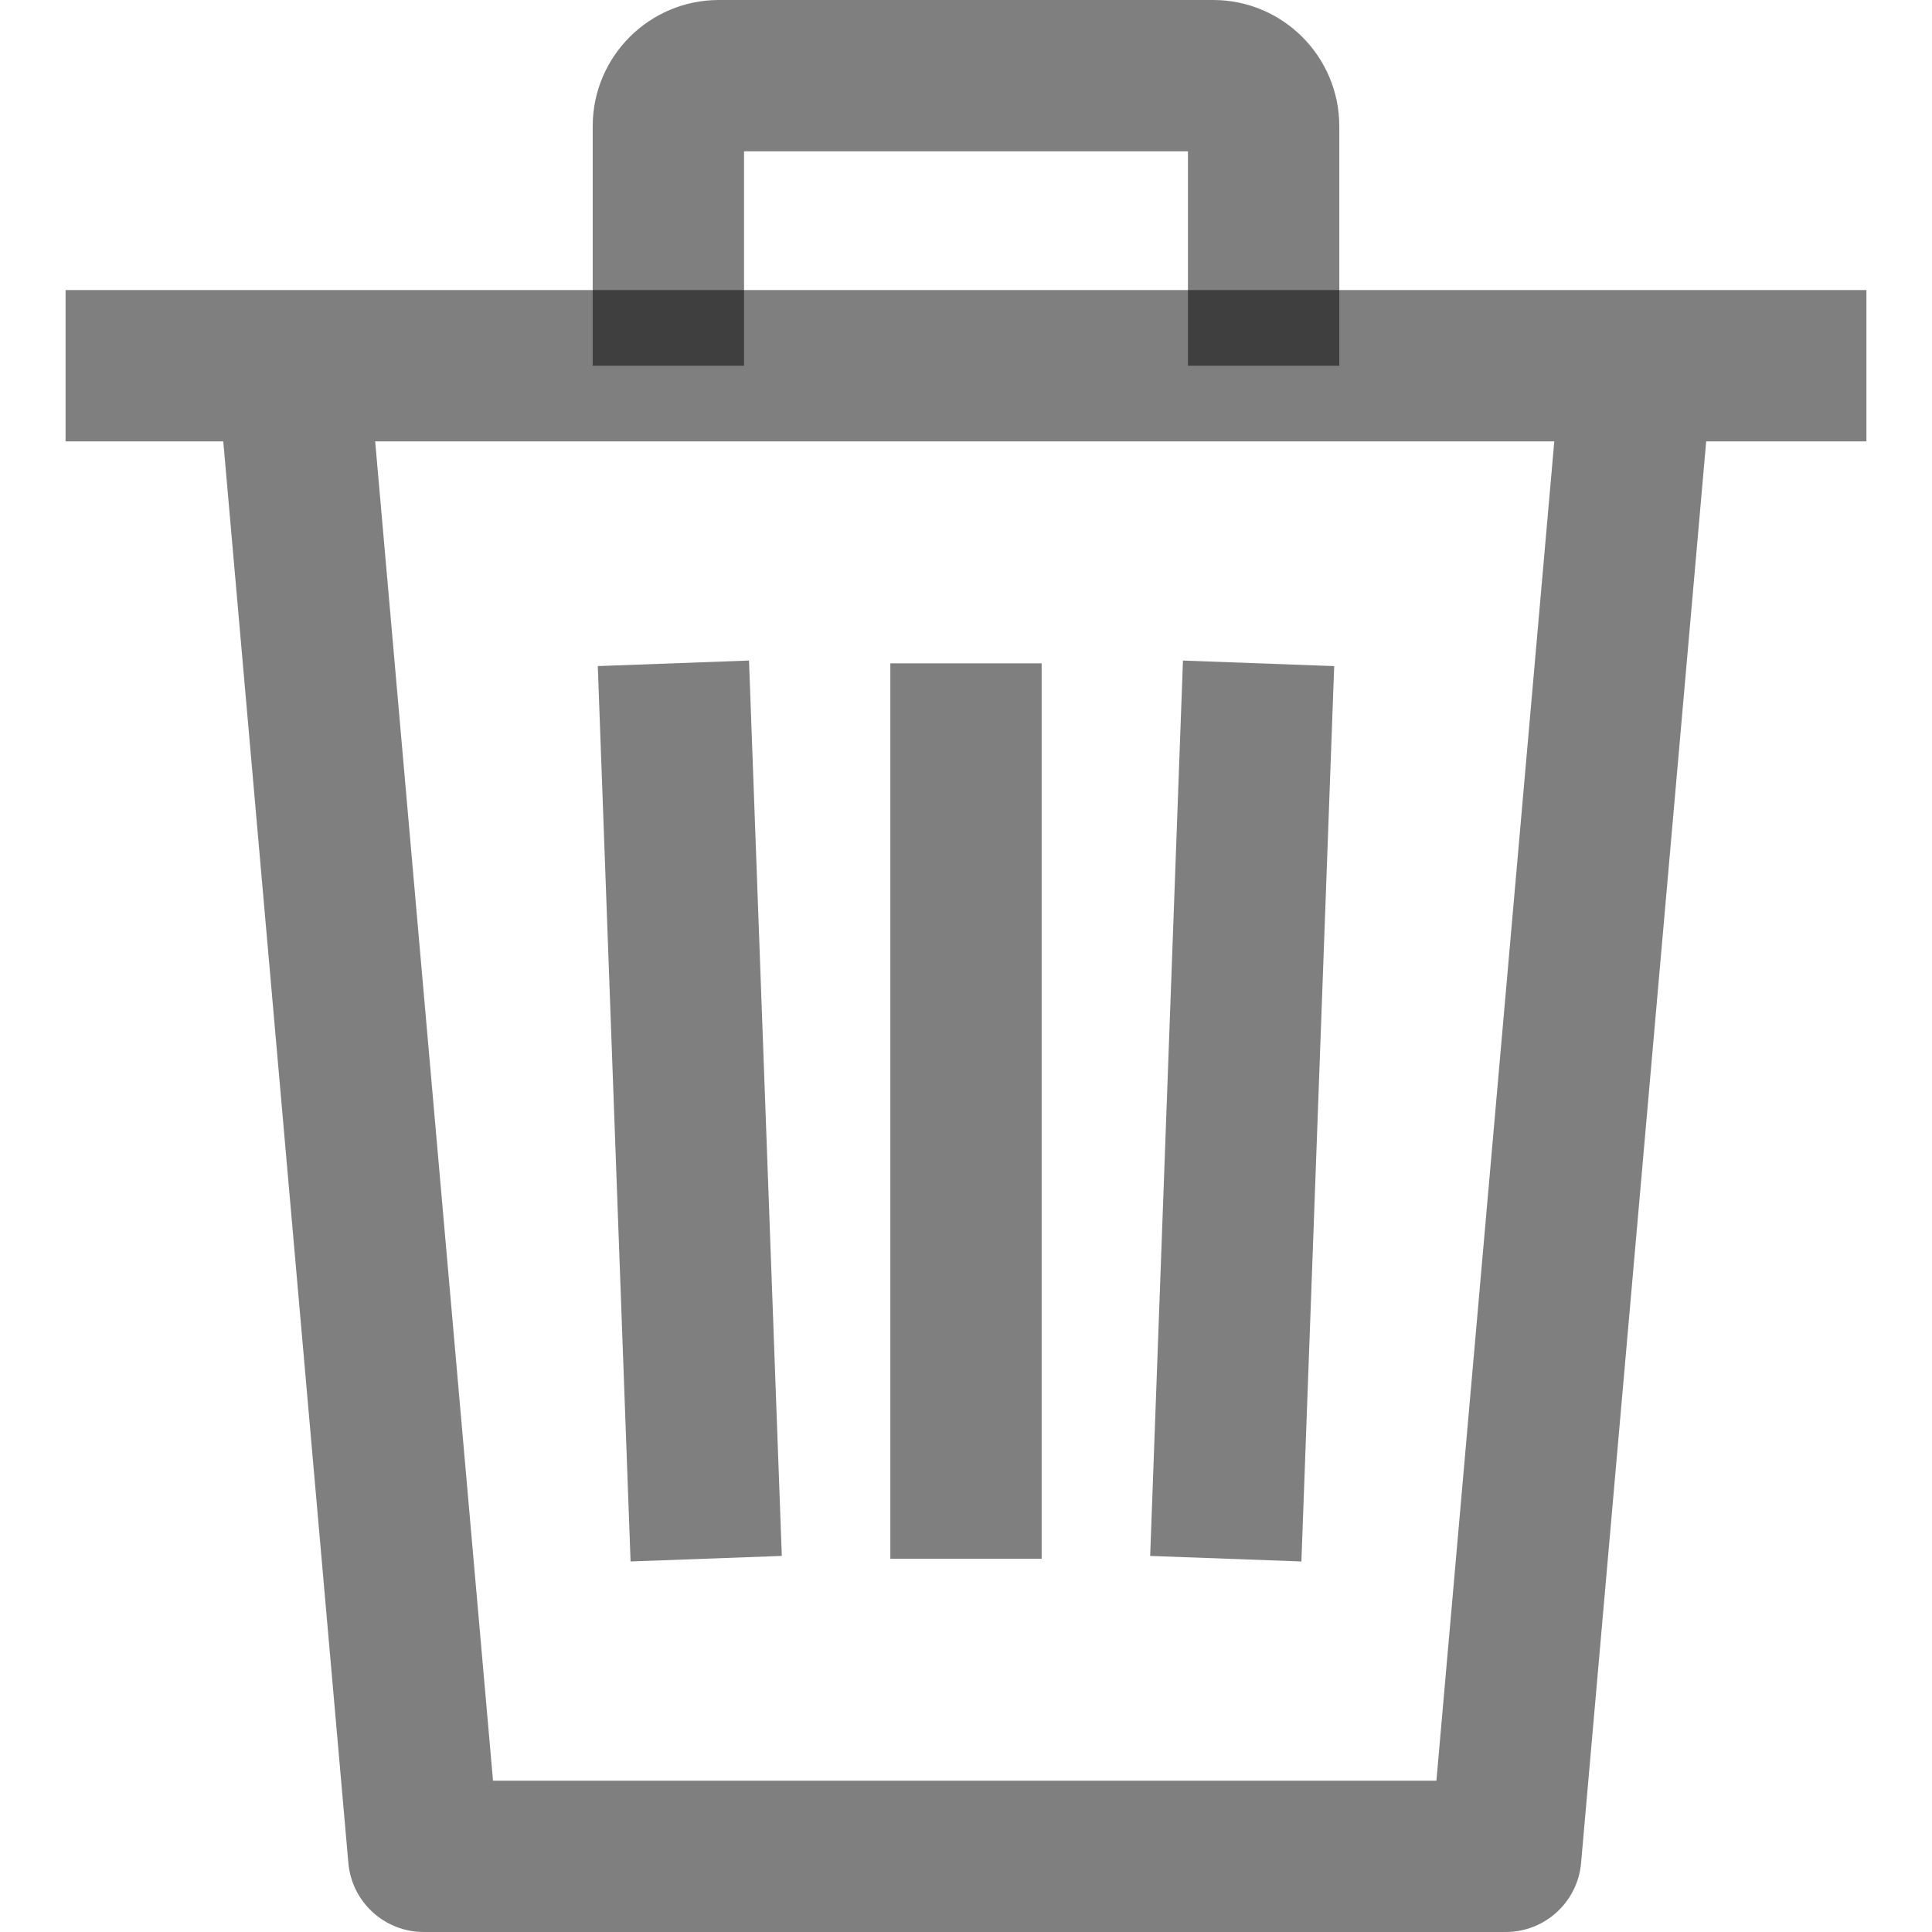
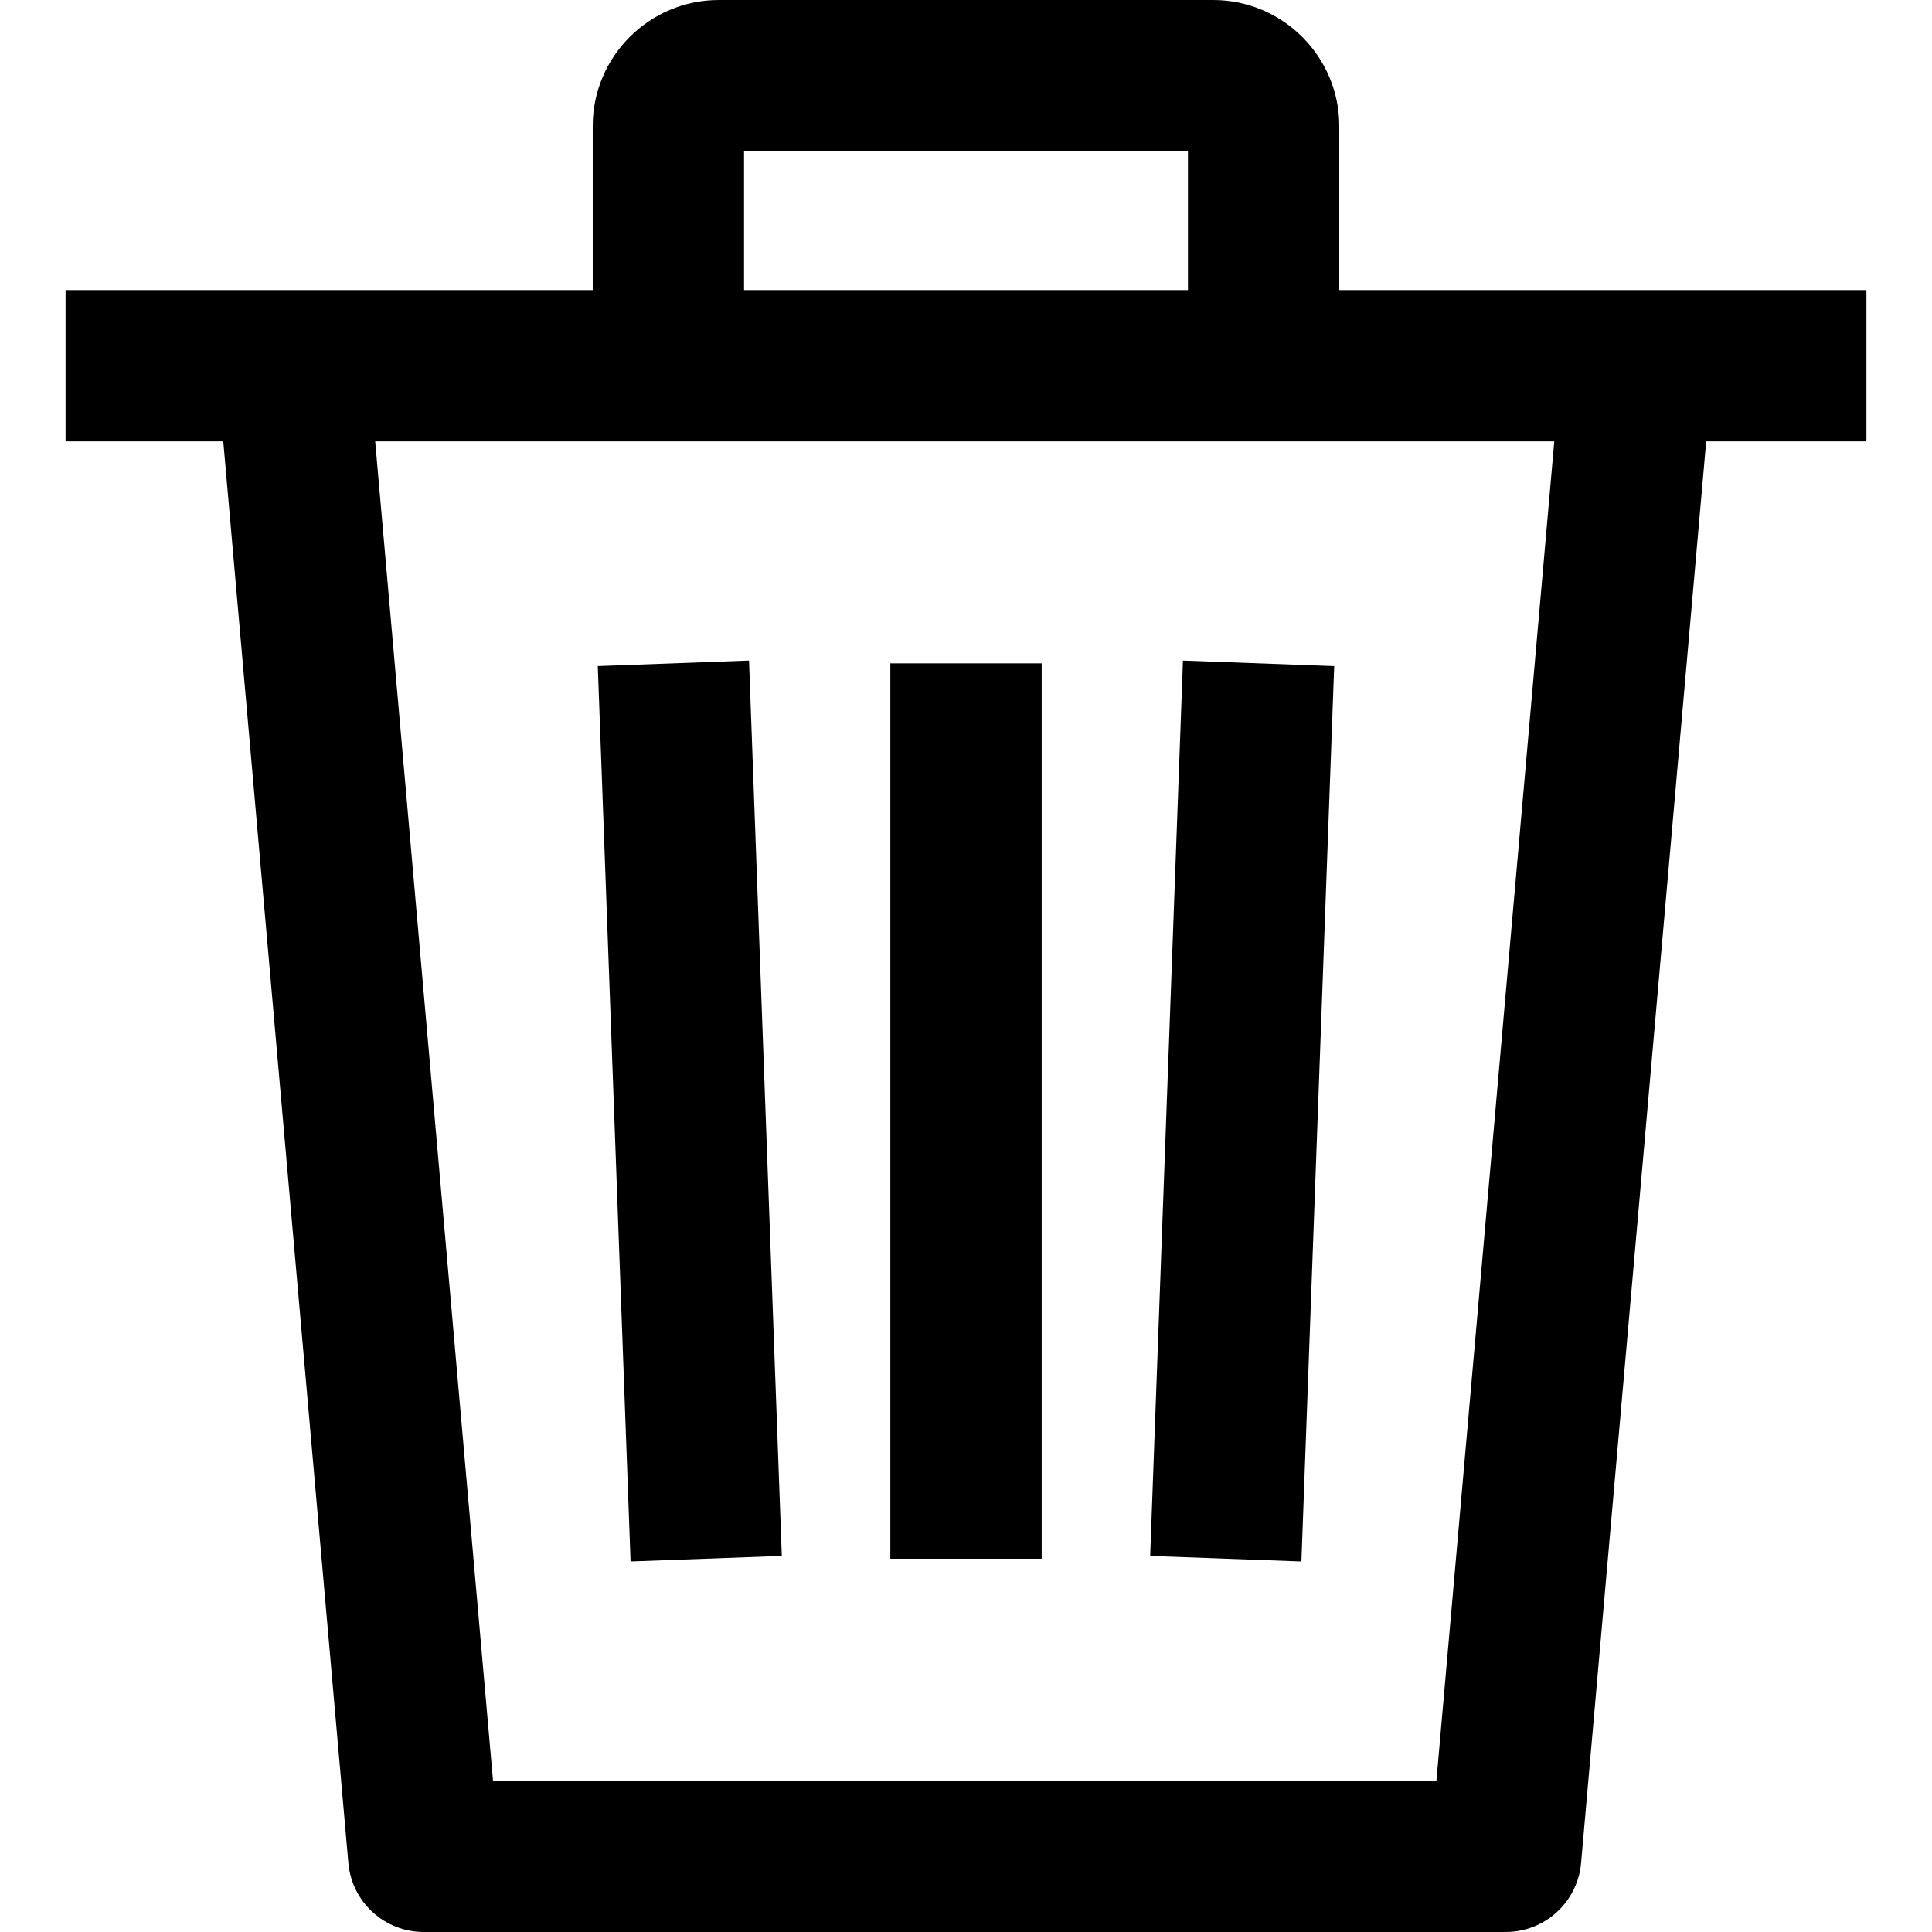
- <svg xmlns="http://www.w3.org/2000/svg" version="1.1" id="Capa_1" x="0px" y="0px" fill-opacity="0.5" width="20px" height="20px" viewBox="0 0 512 512" style="enable-background:new 0 0 512 512;" xml:space="preserve">
+ <svg xmlns="http://www.w3.org/2000/svg" version="1.1" id="Capa_1" x="0px" y="0px" width="15px" height="15px" viewBox="0 0 512 512" style="enable-background:new 0 0 512 512;" xml:space="preserve">
  <g>
    <g>
      <g>
        <polygon points="353.574,176.526 313.496,175.056 304.807,412.34 344.885,413.804    " />
        <rect x="235.948" y="175.791" width="40.104" height="237.285" />
        <polygon points="207.186,412.334 198.497,175.049 158.419,176.52 167.109,413.804    " />
        <path d="M17.379,76.867v40.104h41.789L92.32,493.706C93.229,504.059,101.899,512,112.292,512h286.74     c10.394,0,19.07-7.947,19.972-18.301l33.153-376.728h42.464V76.867H17.379z M380.665,471.896H130.654L99.426,116.971h312.474     L380.665,471.896z" />
      </g>
    </g>
  </g>
  <g>
    <g>
      <path d="M321.504,0H190.496c-18.428,0-33.42,14.992-33.42,33.42v63.499h40.104V40.104h117.64v56.815h40.104V33.42    C354.924,14.992,339.932,0,321.504,0z" />
    </g>
  </g>
  <g>
</g>
  <g>
</g>
  <g>
</g>
  <g>
</g>
  <g>
</g>
  <g>
</g>
  <g>
</g>
  <g>
</g>
  <g>
</g>
  <g>
</g>
  <g>
</g>
  <g>
</g>
  <g>
</g>
  <g>
</g>
  <g>
</g>
</svg>
